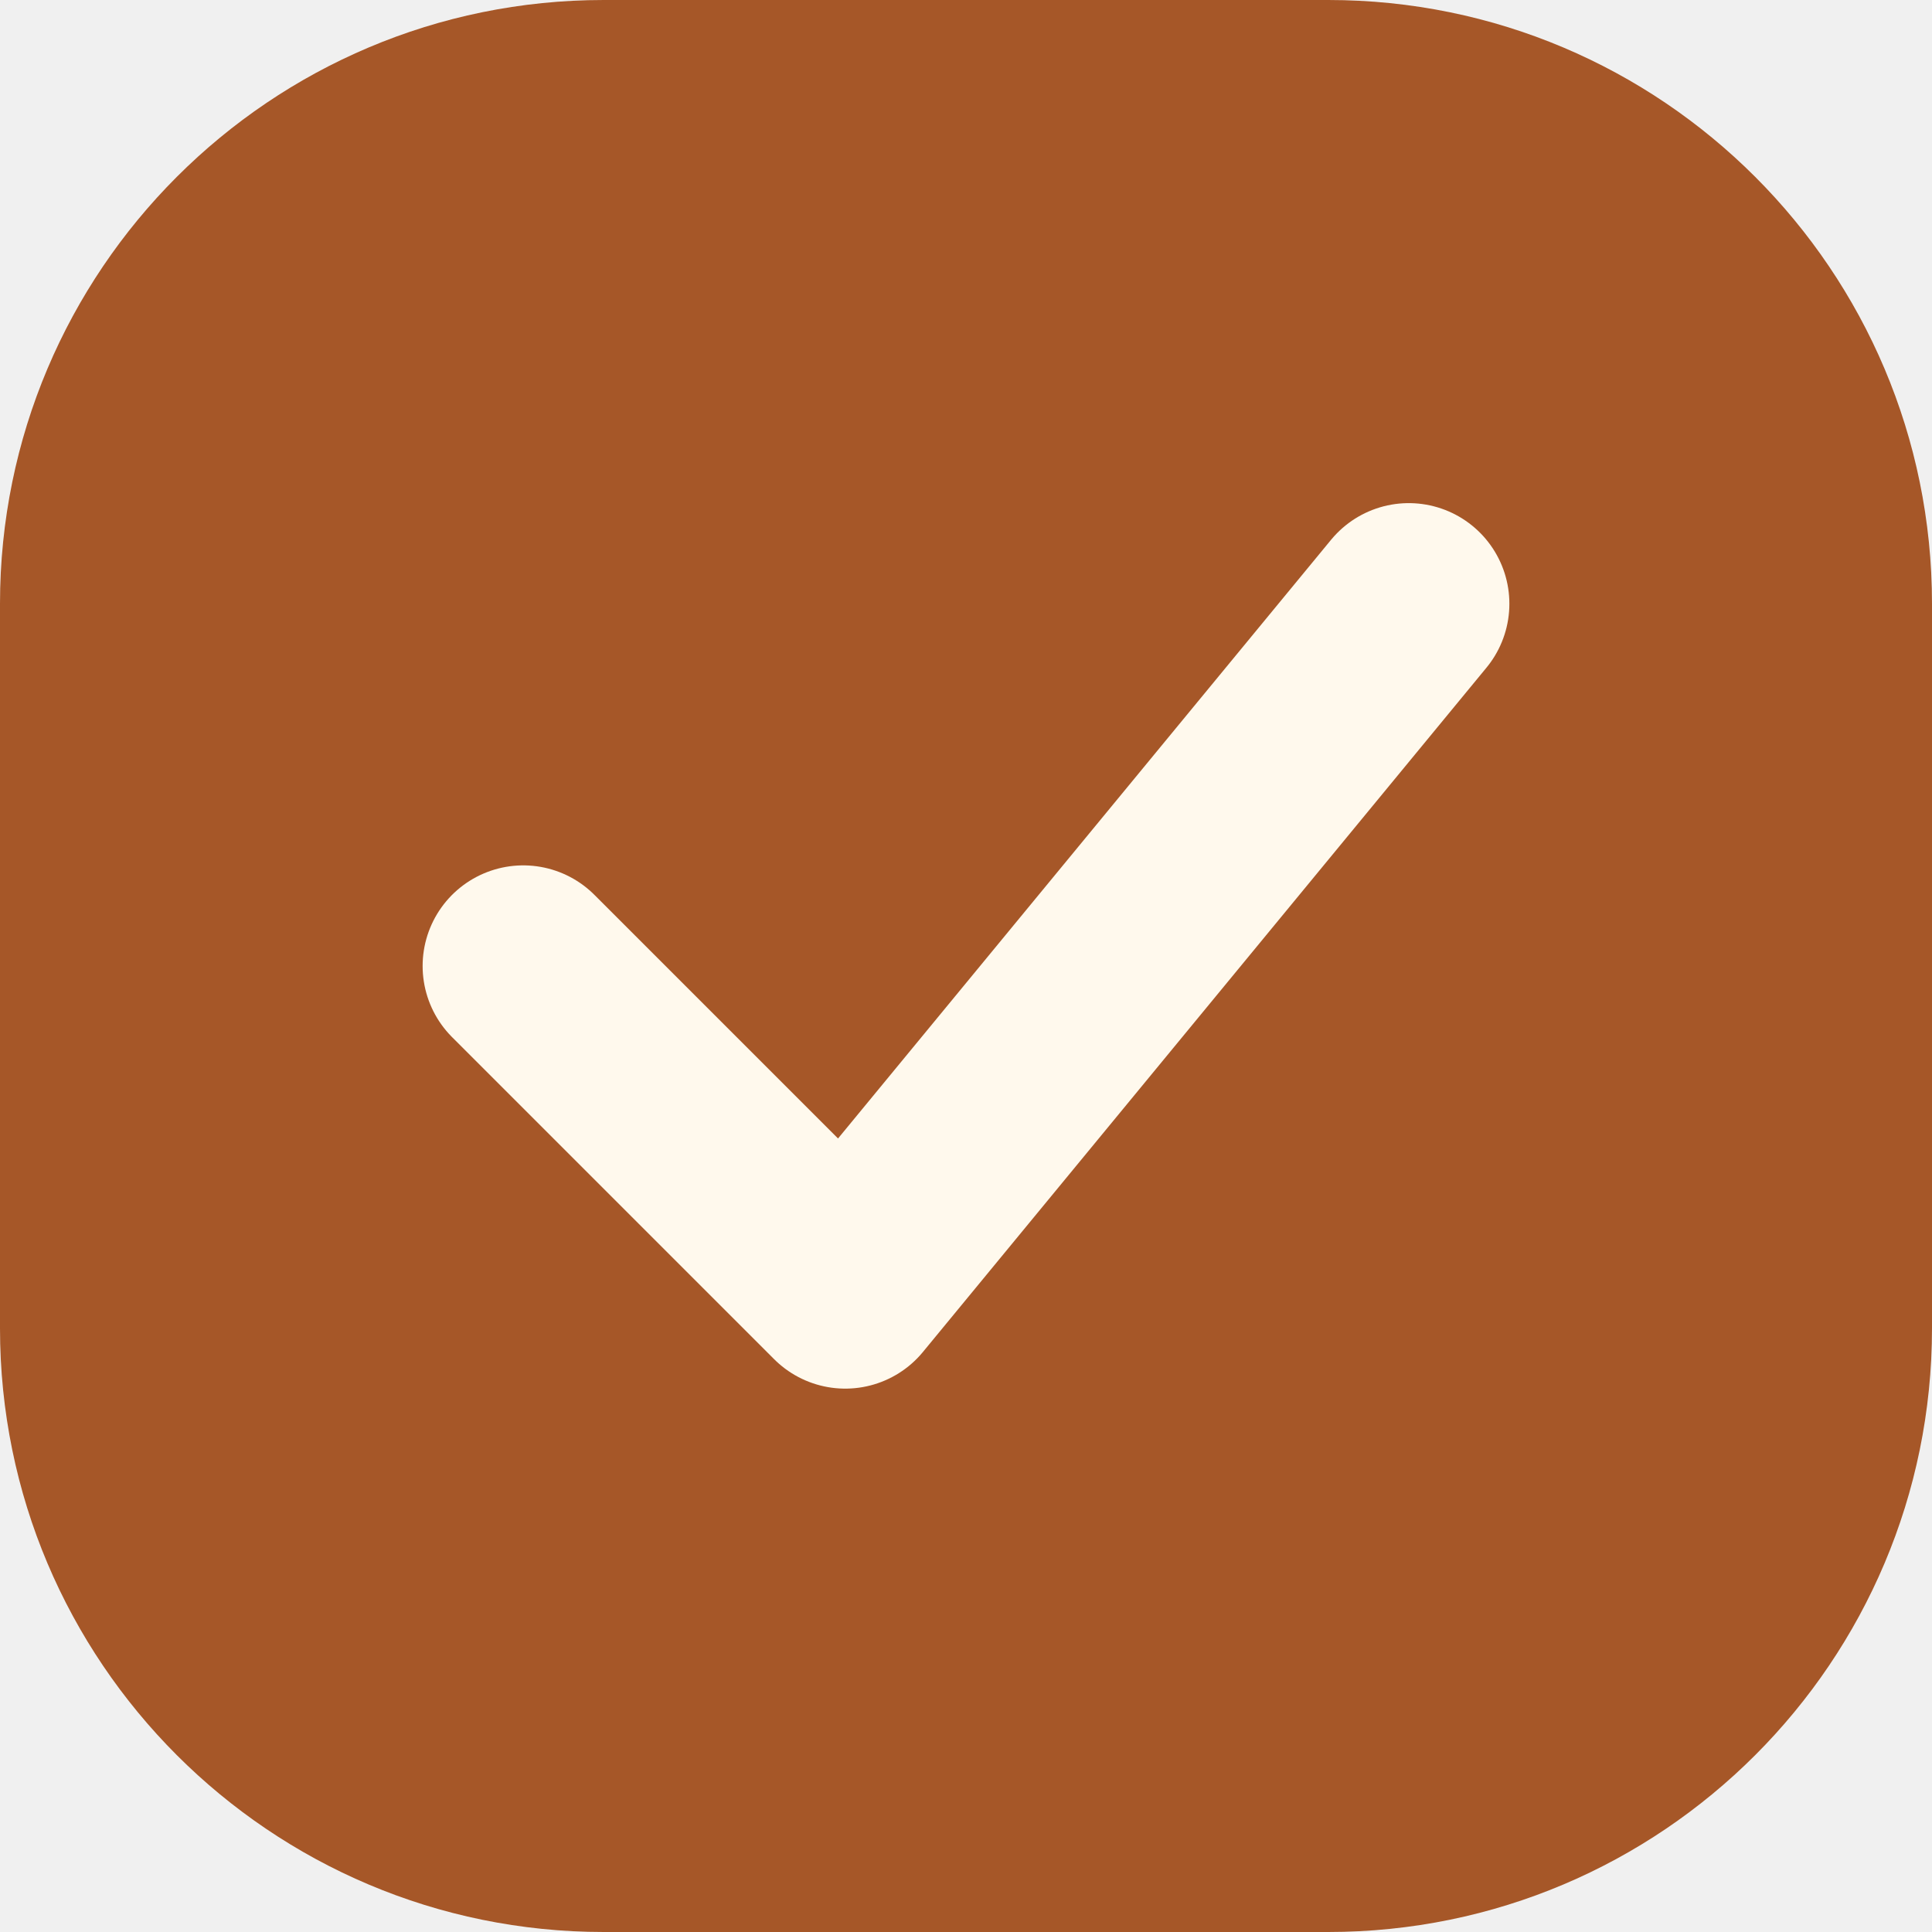
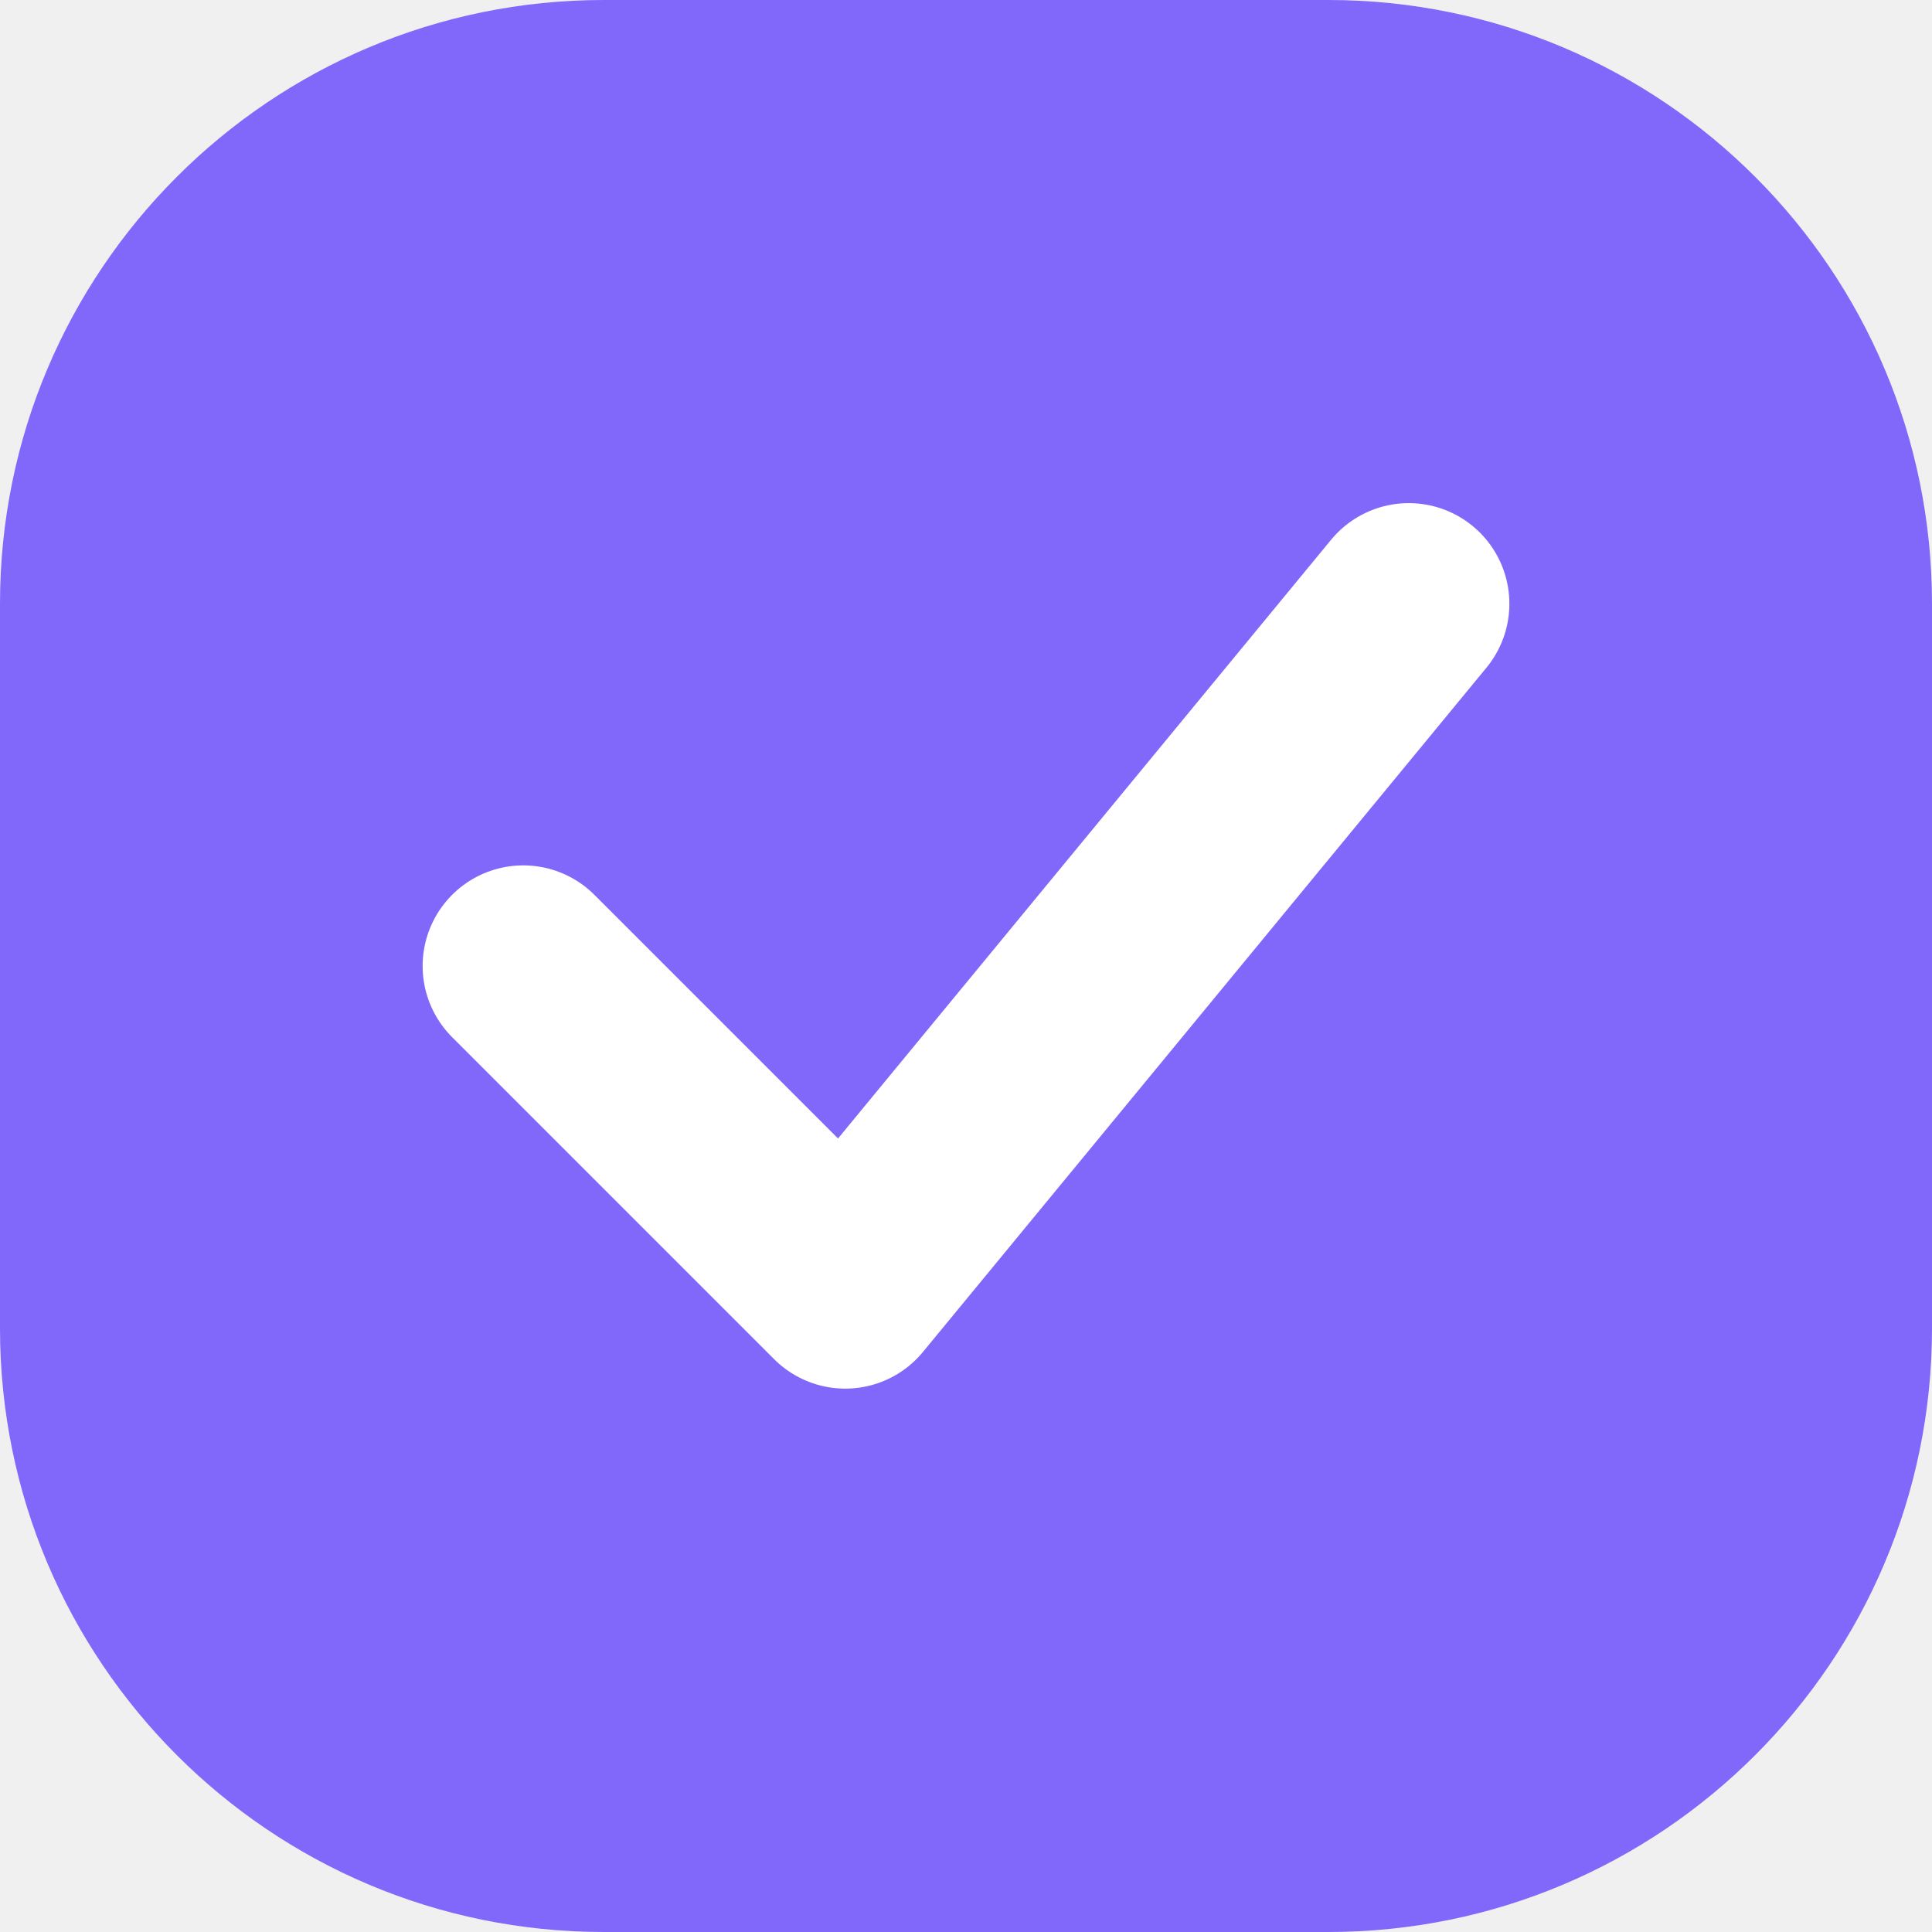
<svg xmlns="http://www.w3.org/2000/svg" width="48" height="48" viewBox="0 0 48 48">
-   <rect width="48" height="48" rx="15" fill="#a65728" />
-   <path d="m13 24 8 8 14-17" fill="none" stroke="#fff9ed" stroke-width="5" stroke-linecap="round" stroke-linejoin="round" />
+   <rect width="48" height="48" rx="15" fill="#8267fb" />
+   <path d="m13 24 8 8 14-17" fill="none" stroke="white" stroke-width="5" stroke-linecap="round" stroke-linejoin="round" />
</svg>
